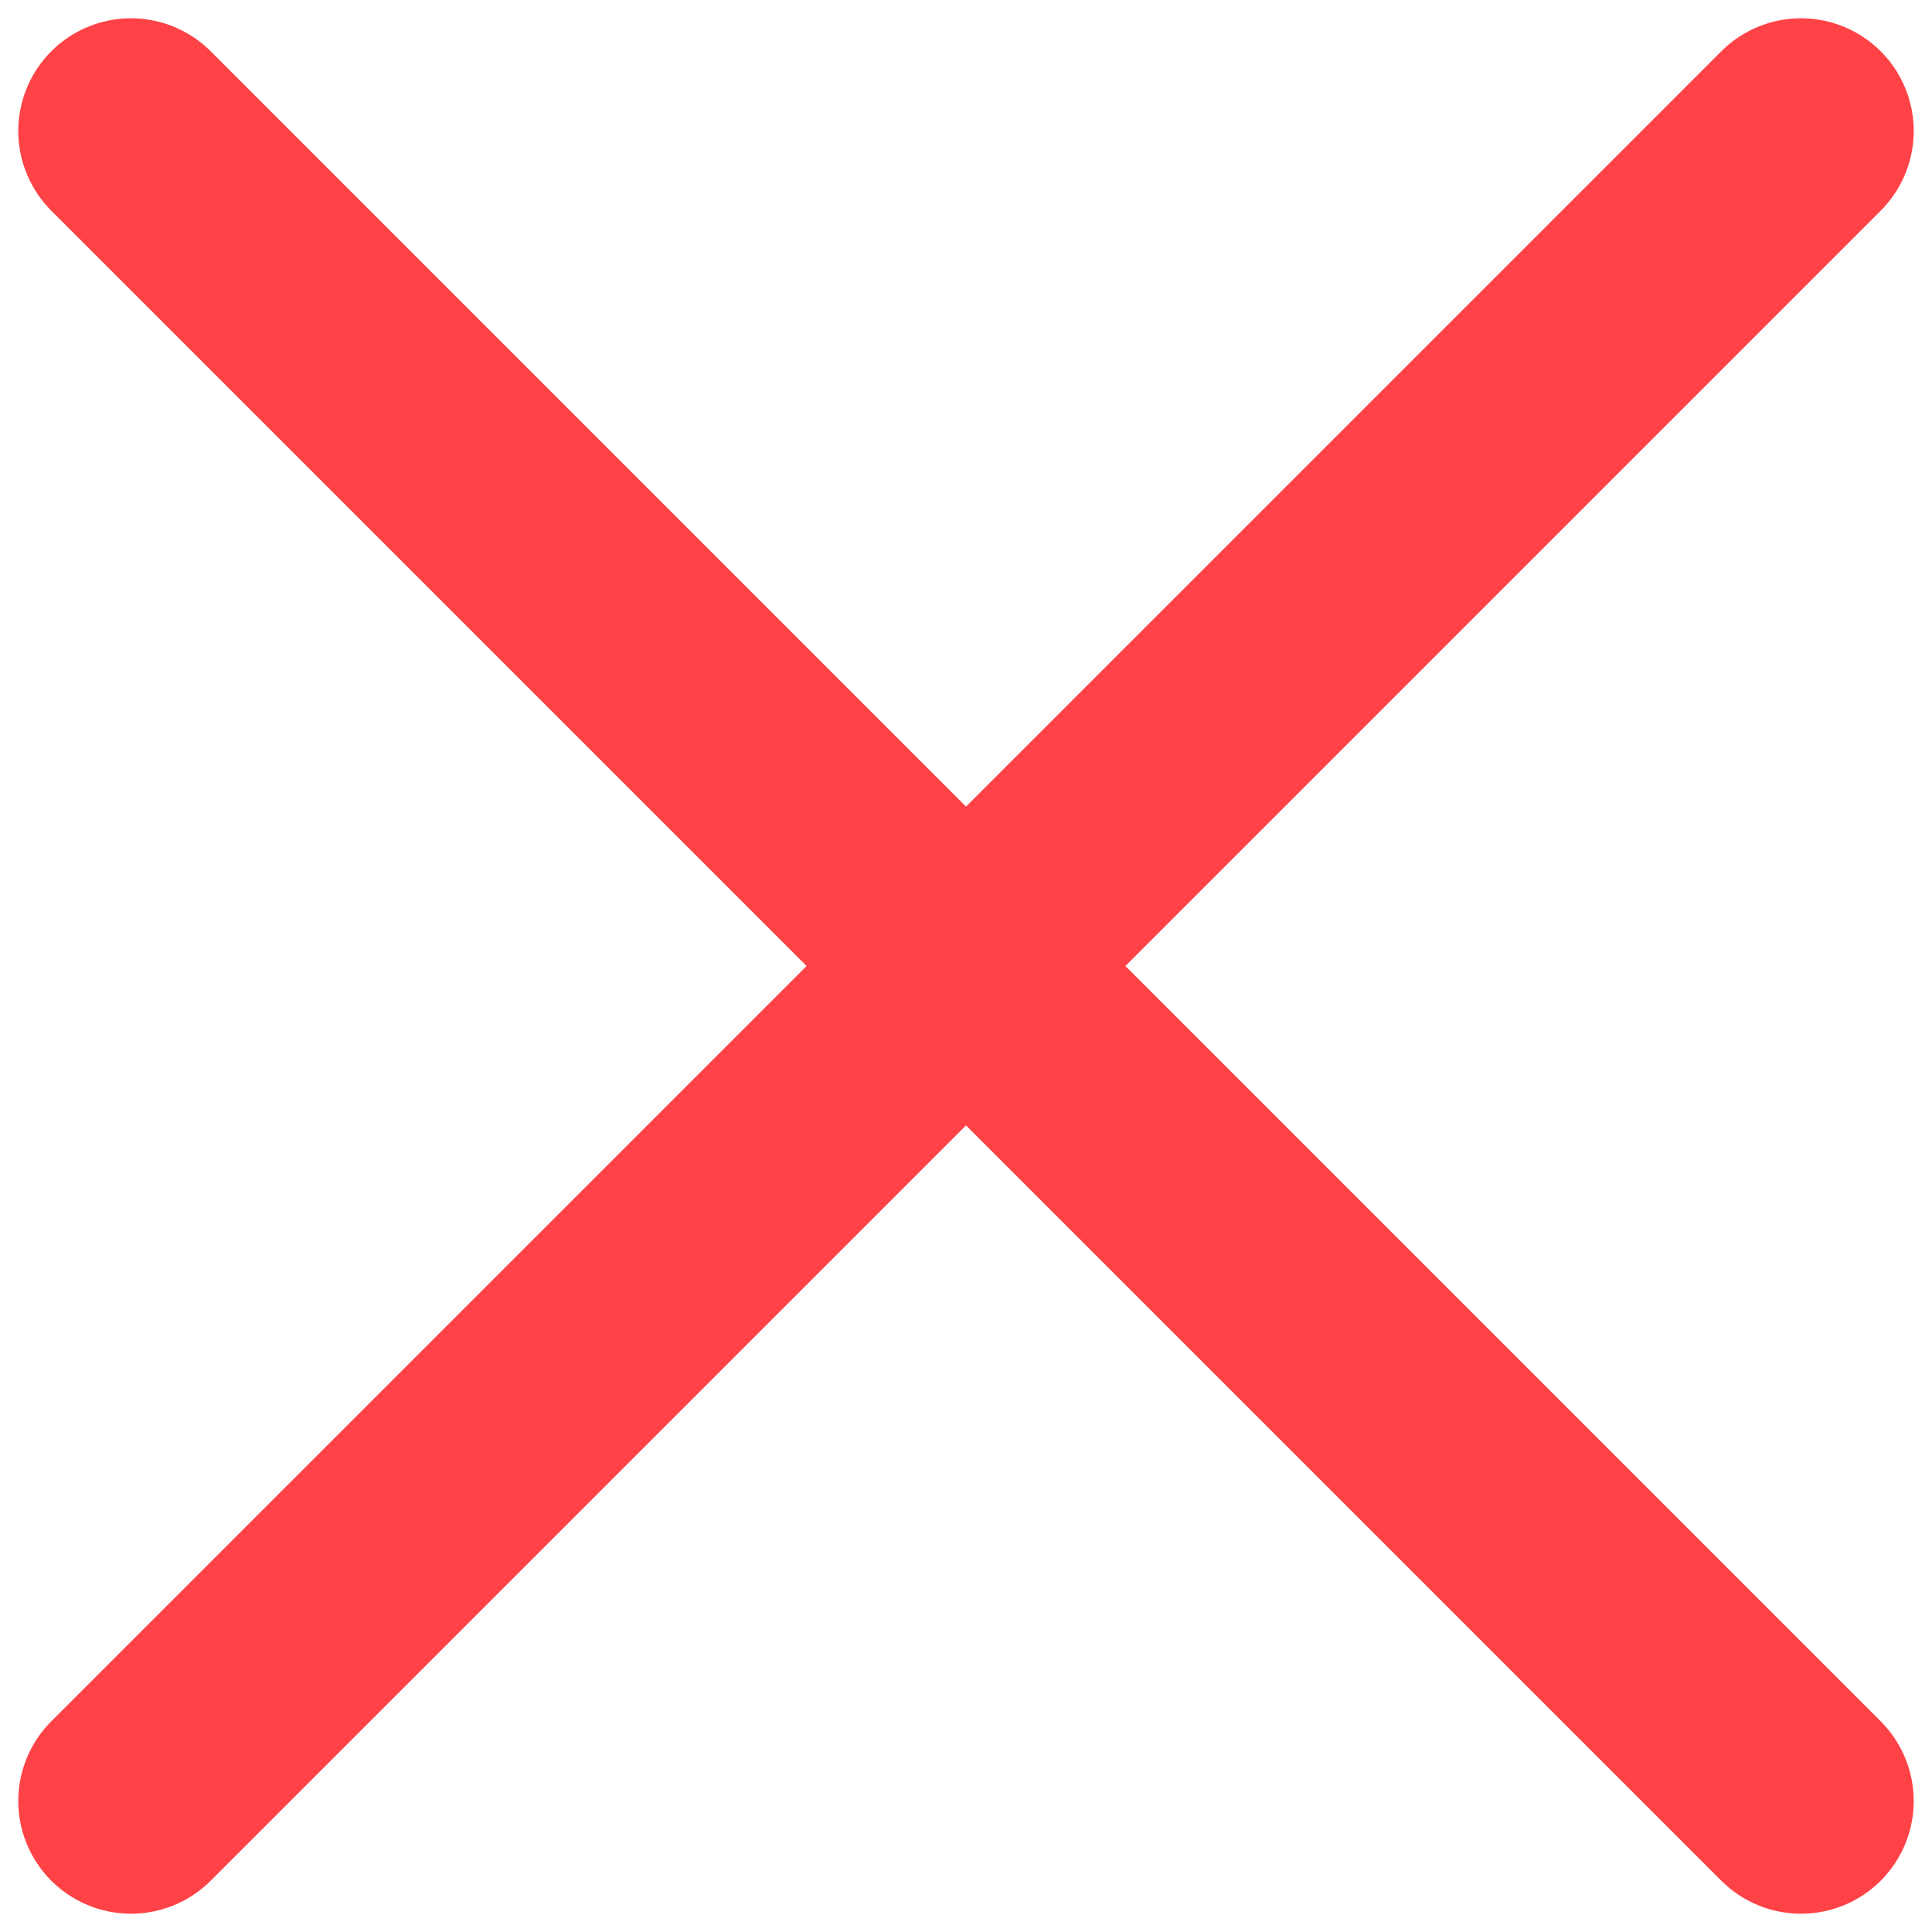
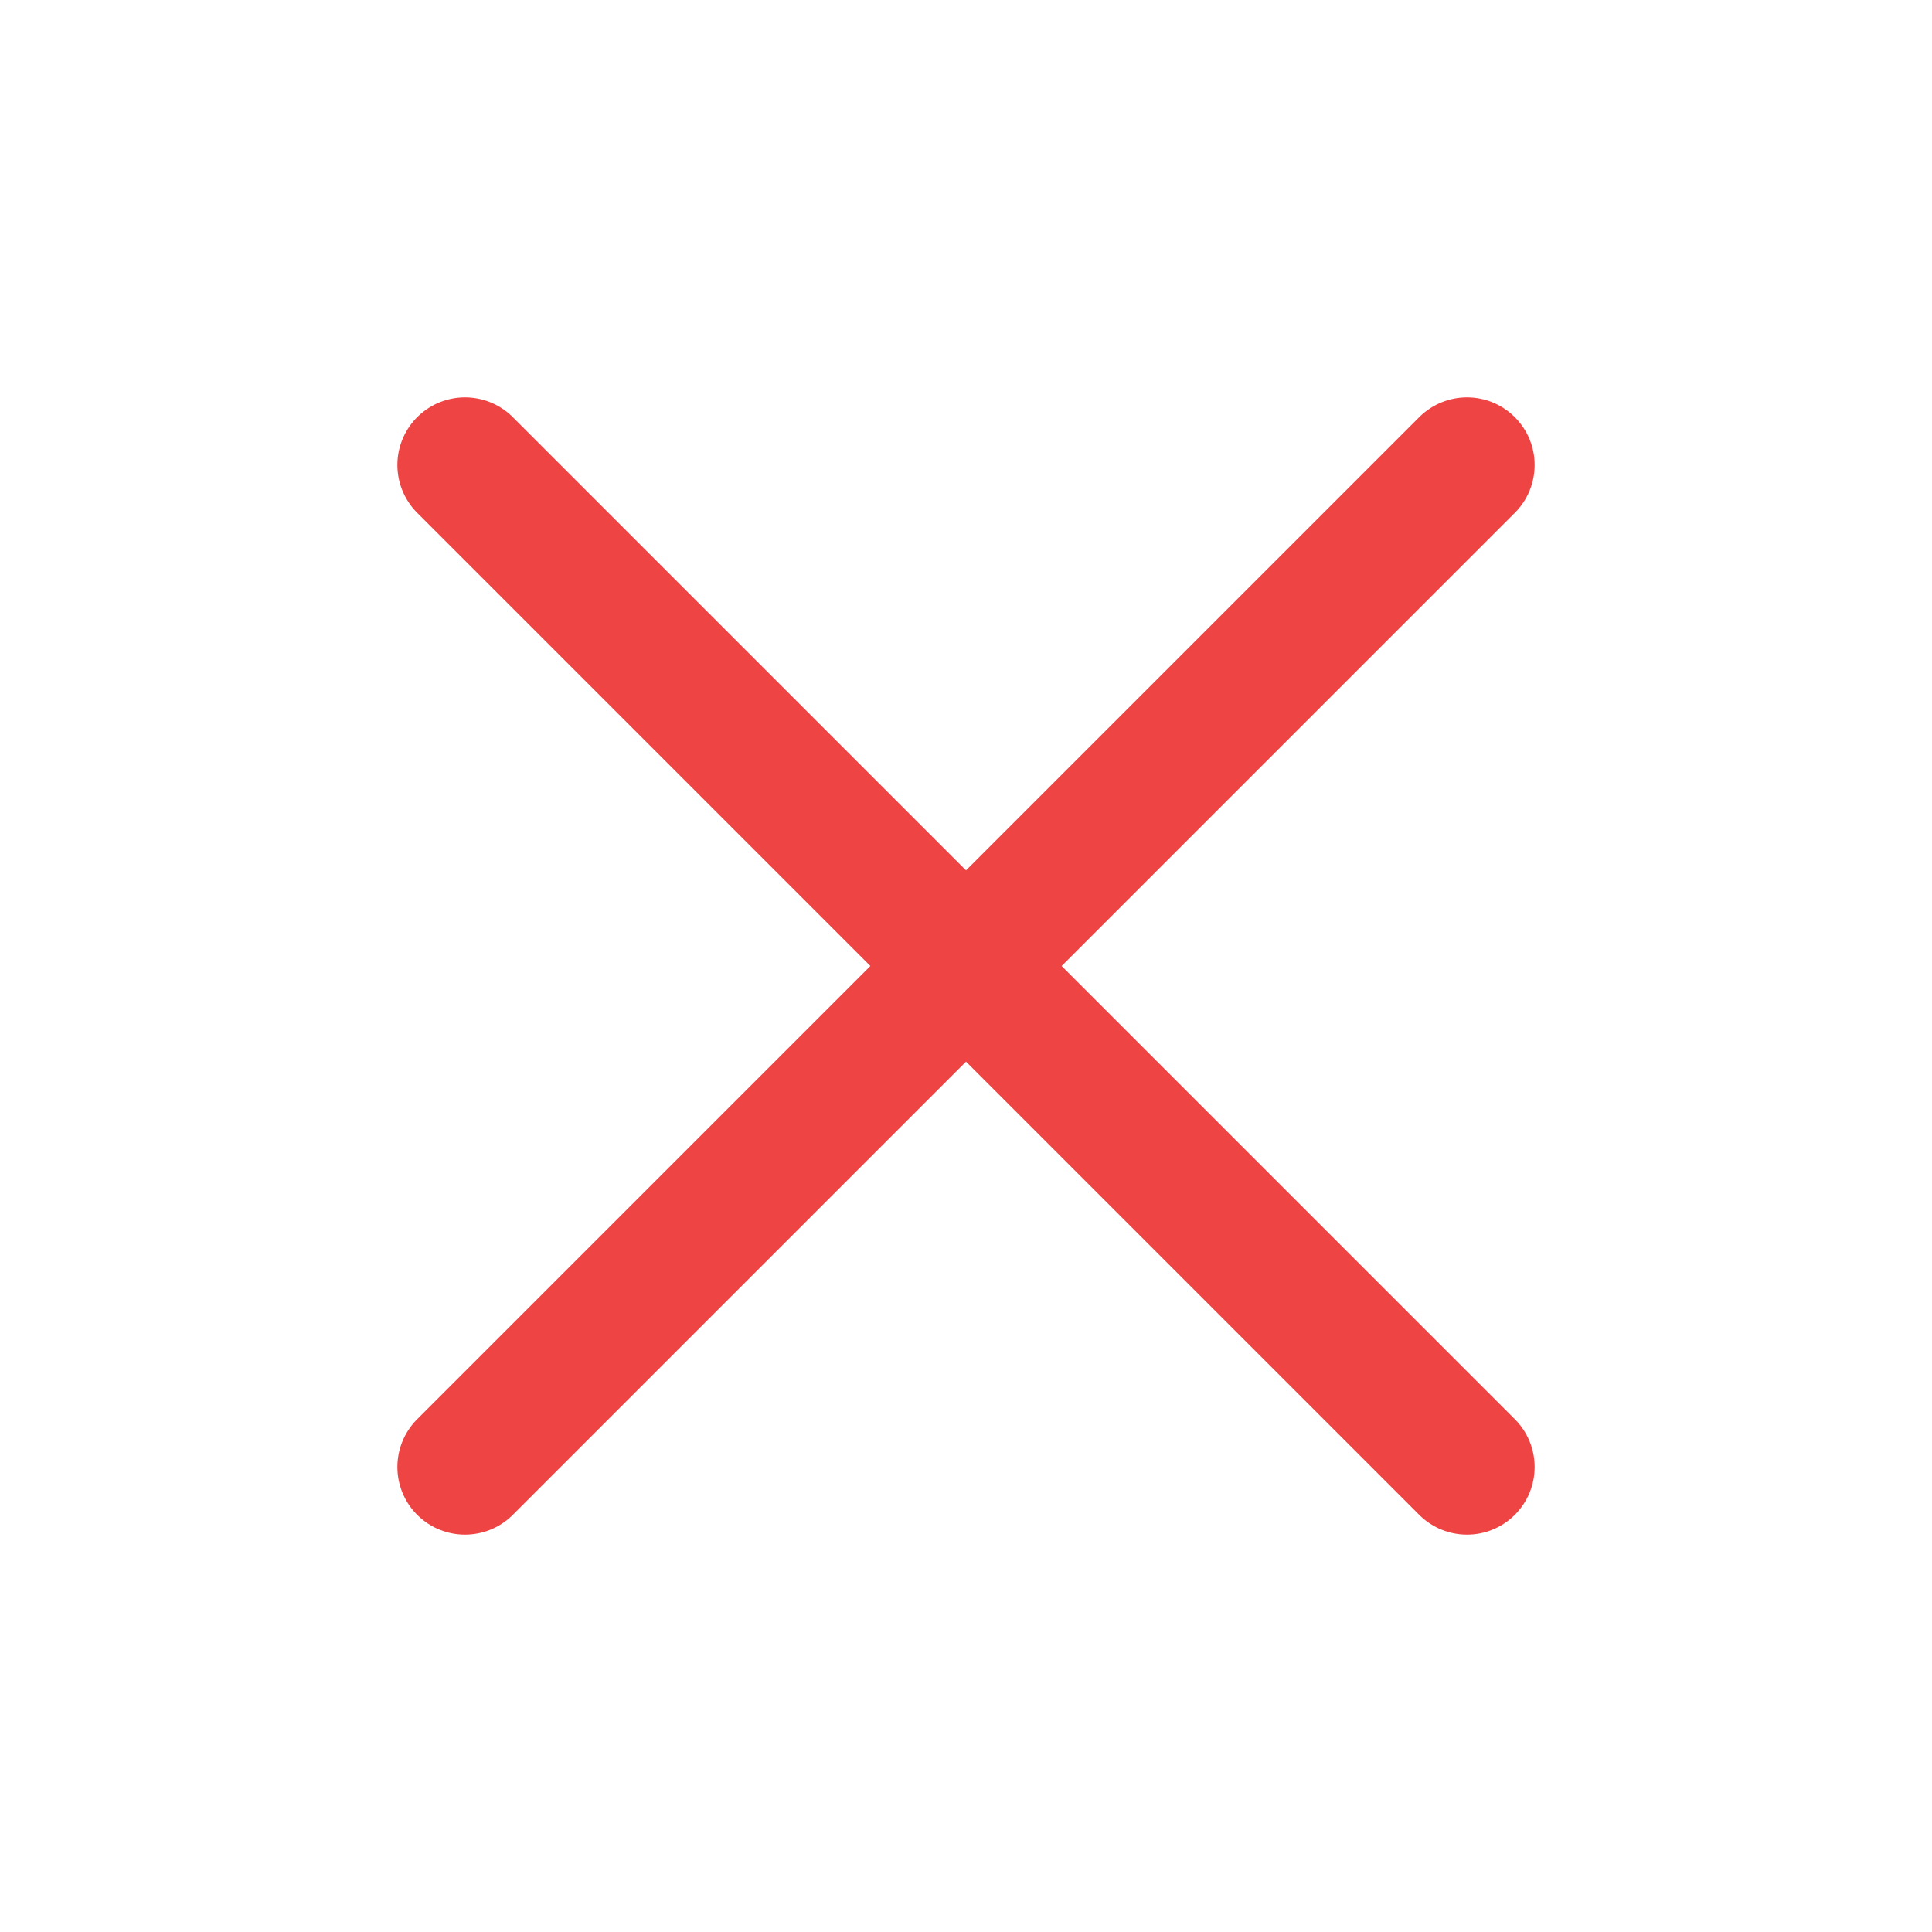
- <svg xmlns="http://www.w3.org/2000/svg" width="60" height="60" viewBox="0 0 60 60" fill="none">
-   <path d="M4.068 55.932L55.932 4.068" stroke="#FF4245" stroke-width="7" stroke-linecap="round" />
-   <path d="M4.068 4.068L55.932 55.932" stroke="#FF4245" stroke-width="7" stroke-linecap="round" />
+ <svg xmlns="http://www.w3.org/2000/svg" width="100" height="100" viewBox="0 0 100 100" fill="none">
+   <path d="M24.068 75.932L75.932 24.068" stroke="#EF4444" stroke-width="7" stroke-linecap="round" />
+   <path d="M24.068 24.068L75.932 75.932" stroke="#EF4444" stroke-width="7" stroke-linecap="round" />
</svg>
